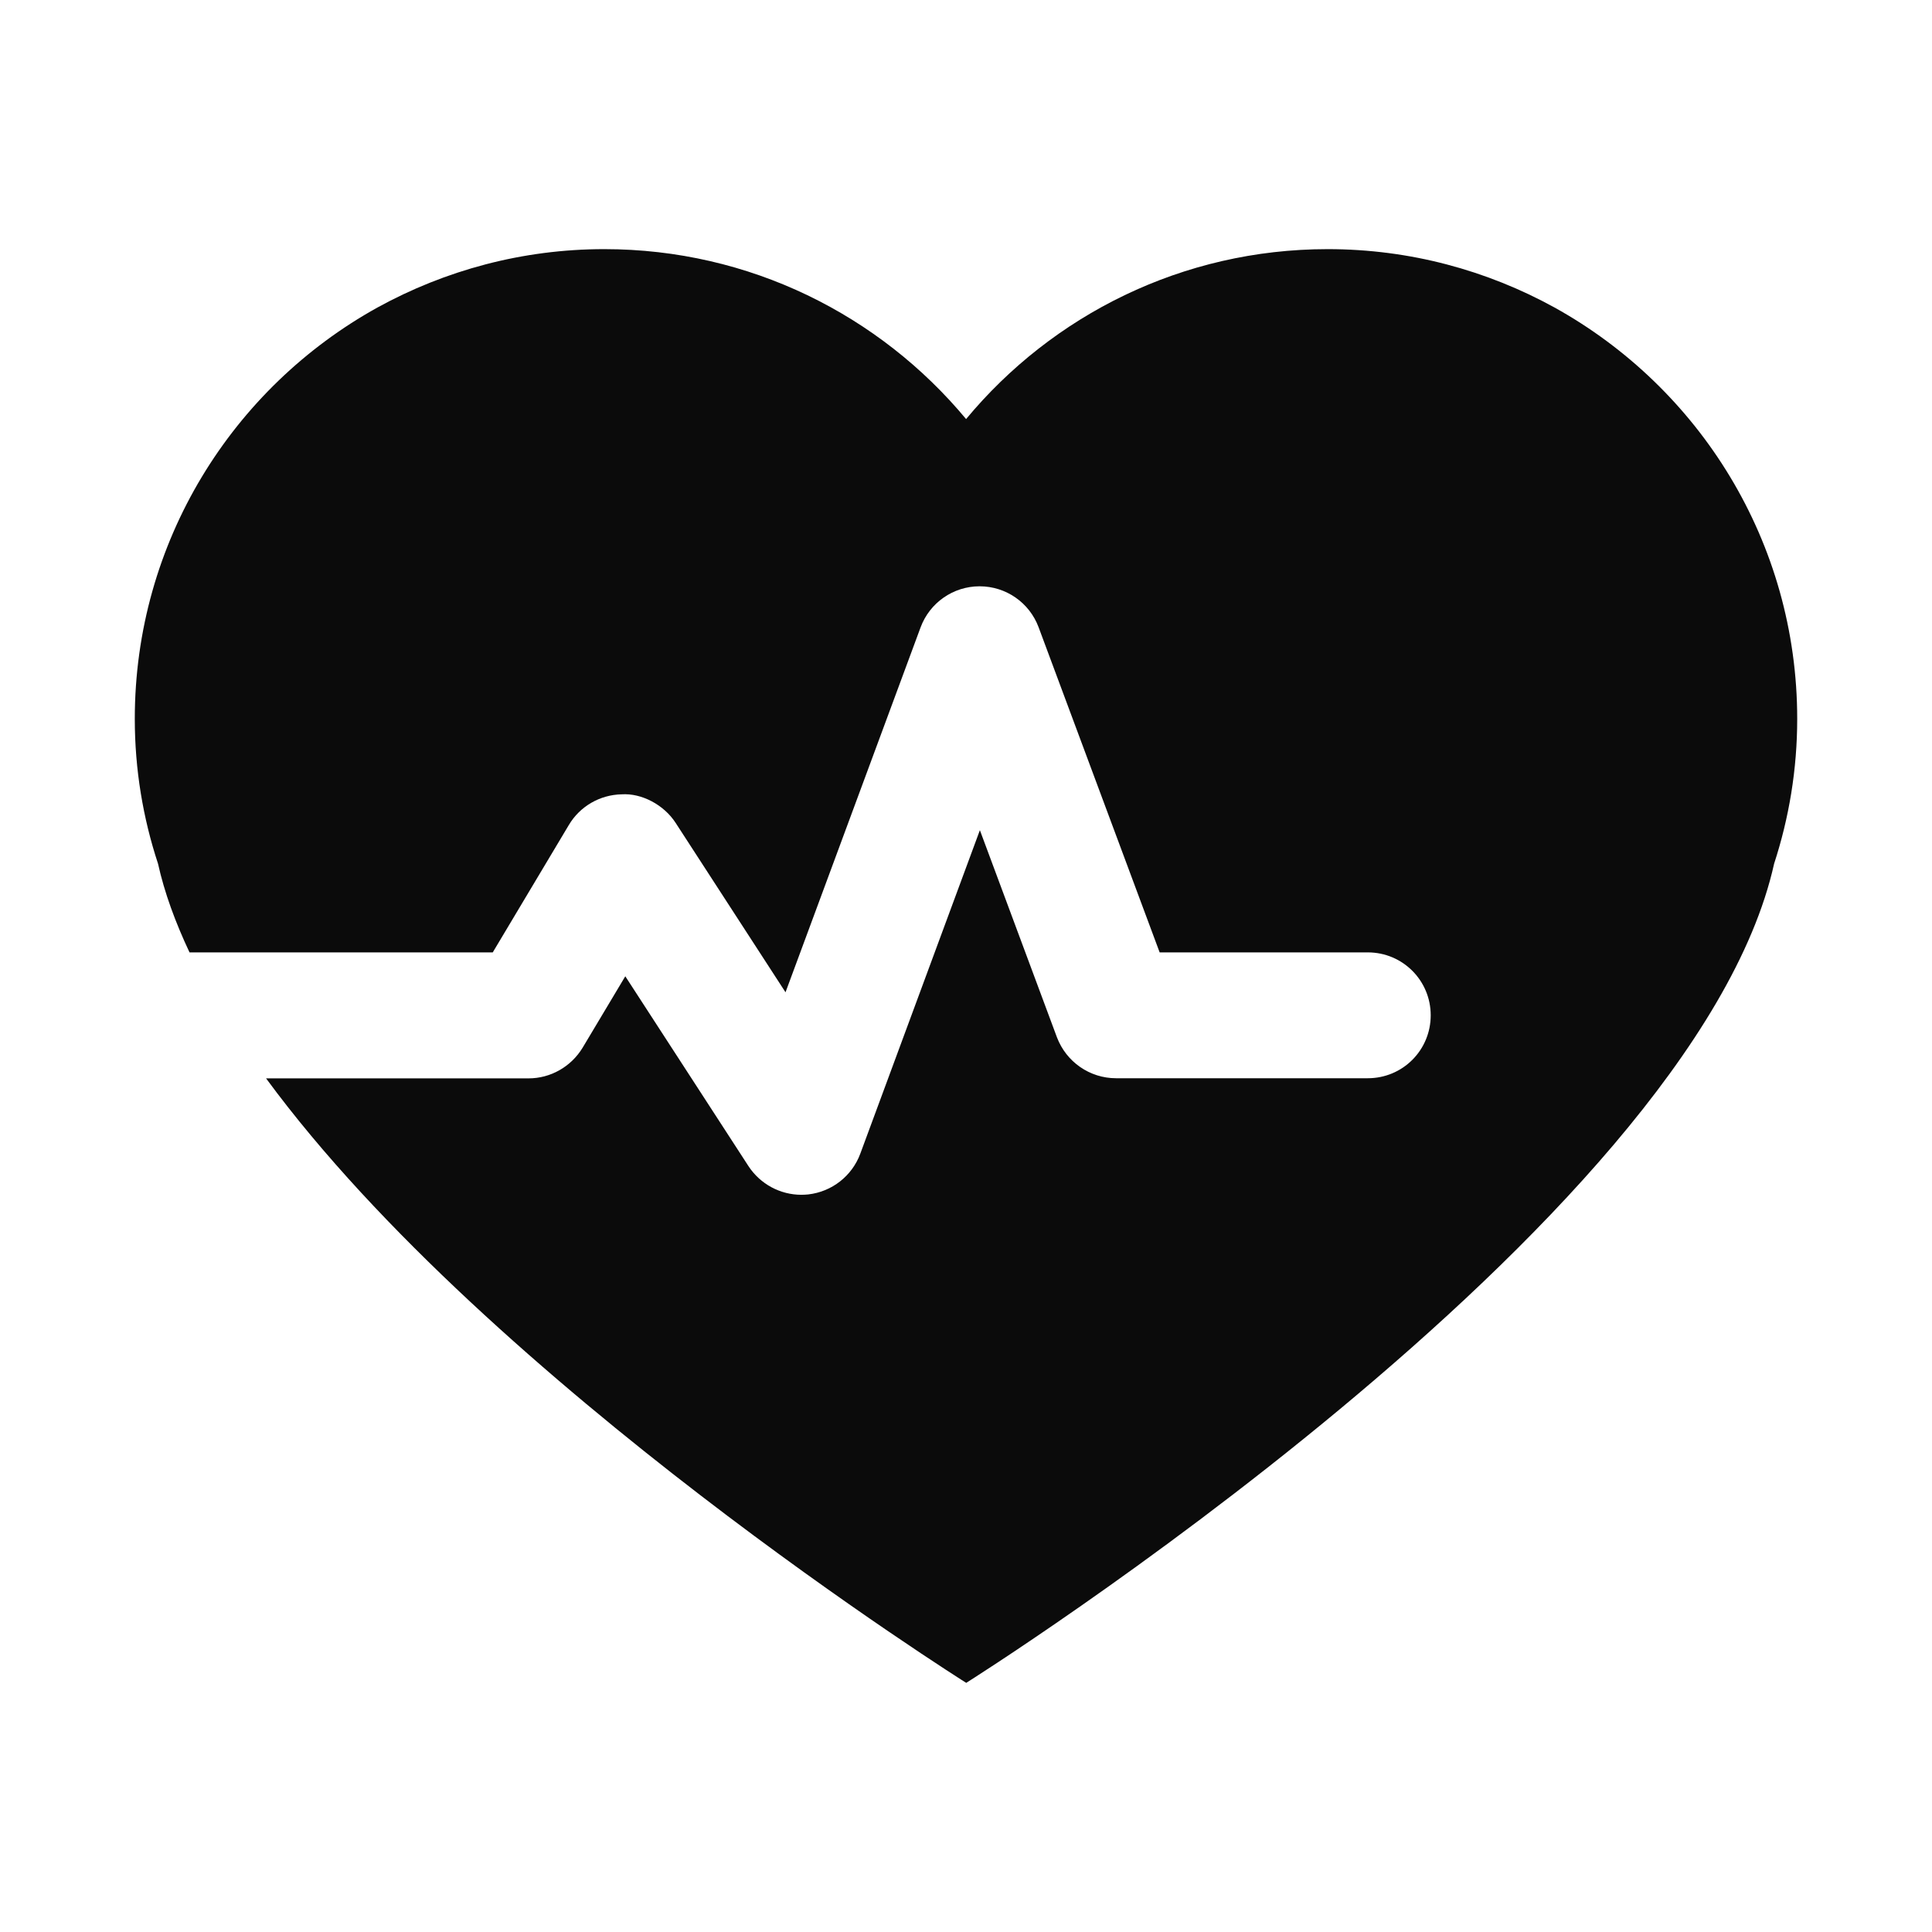
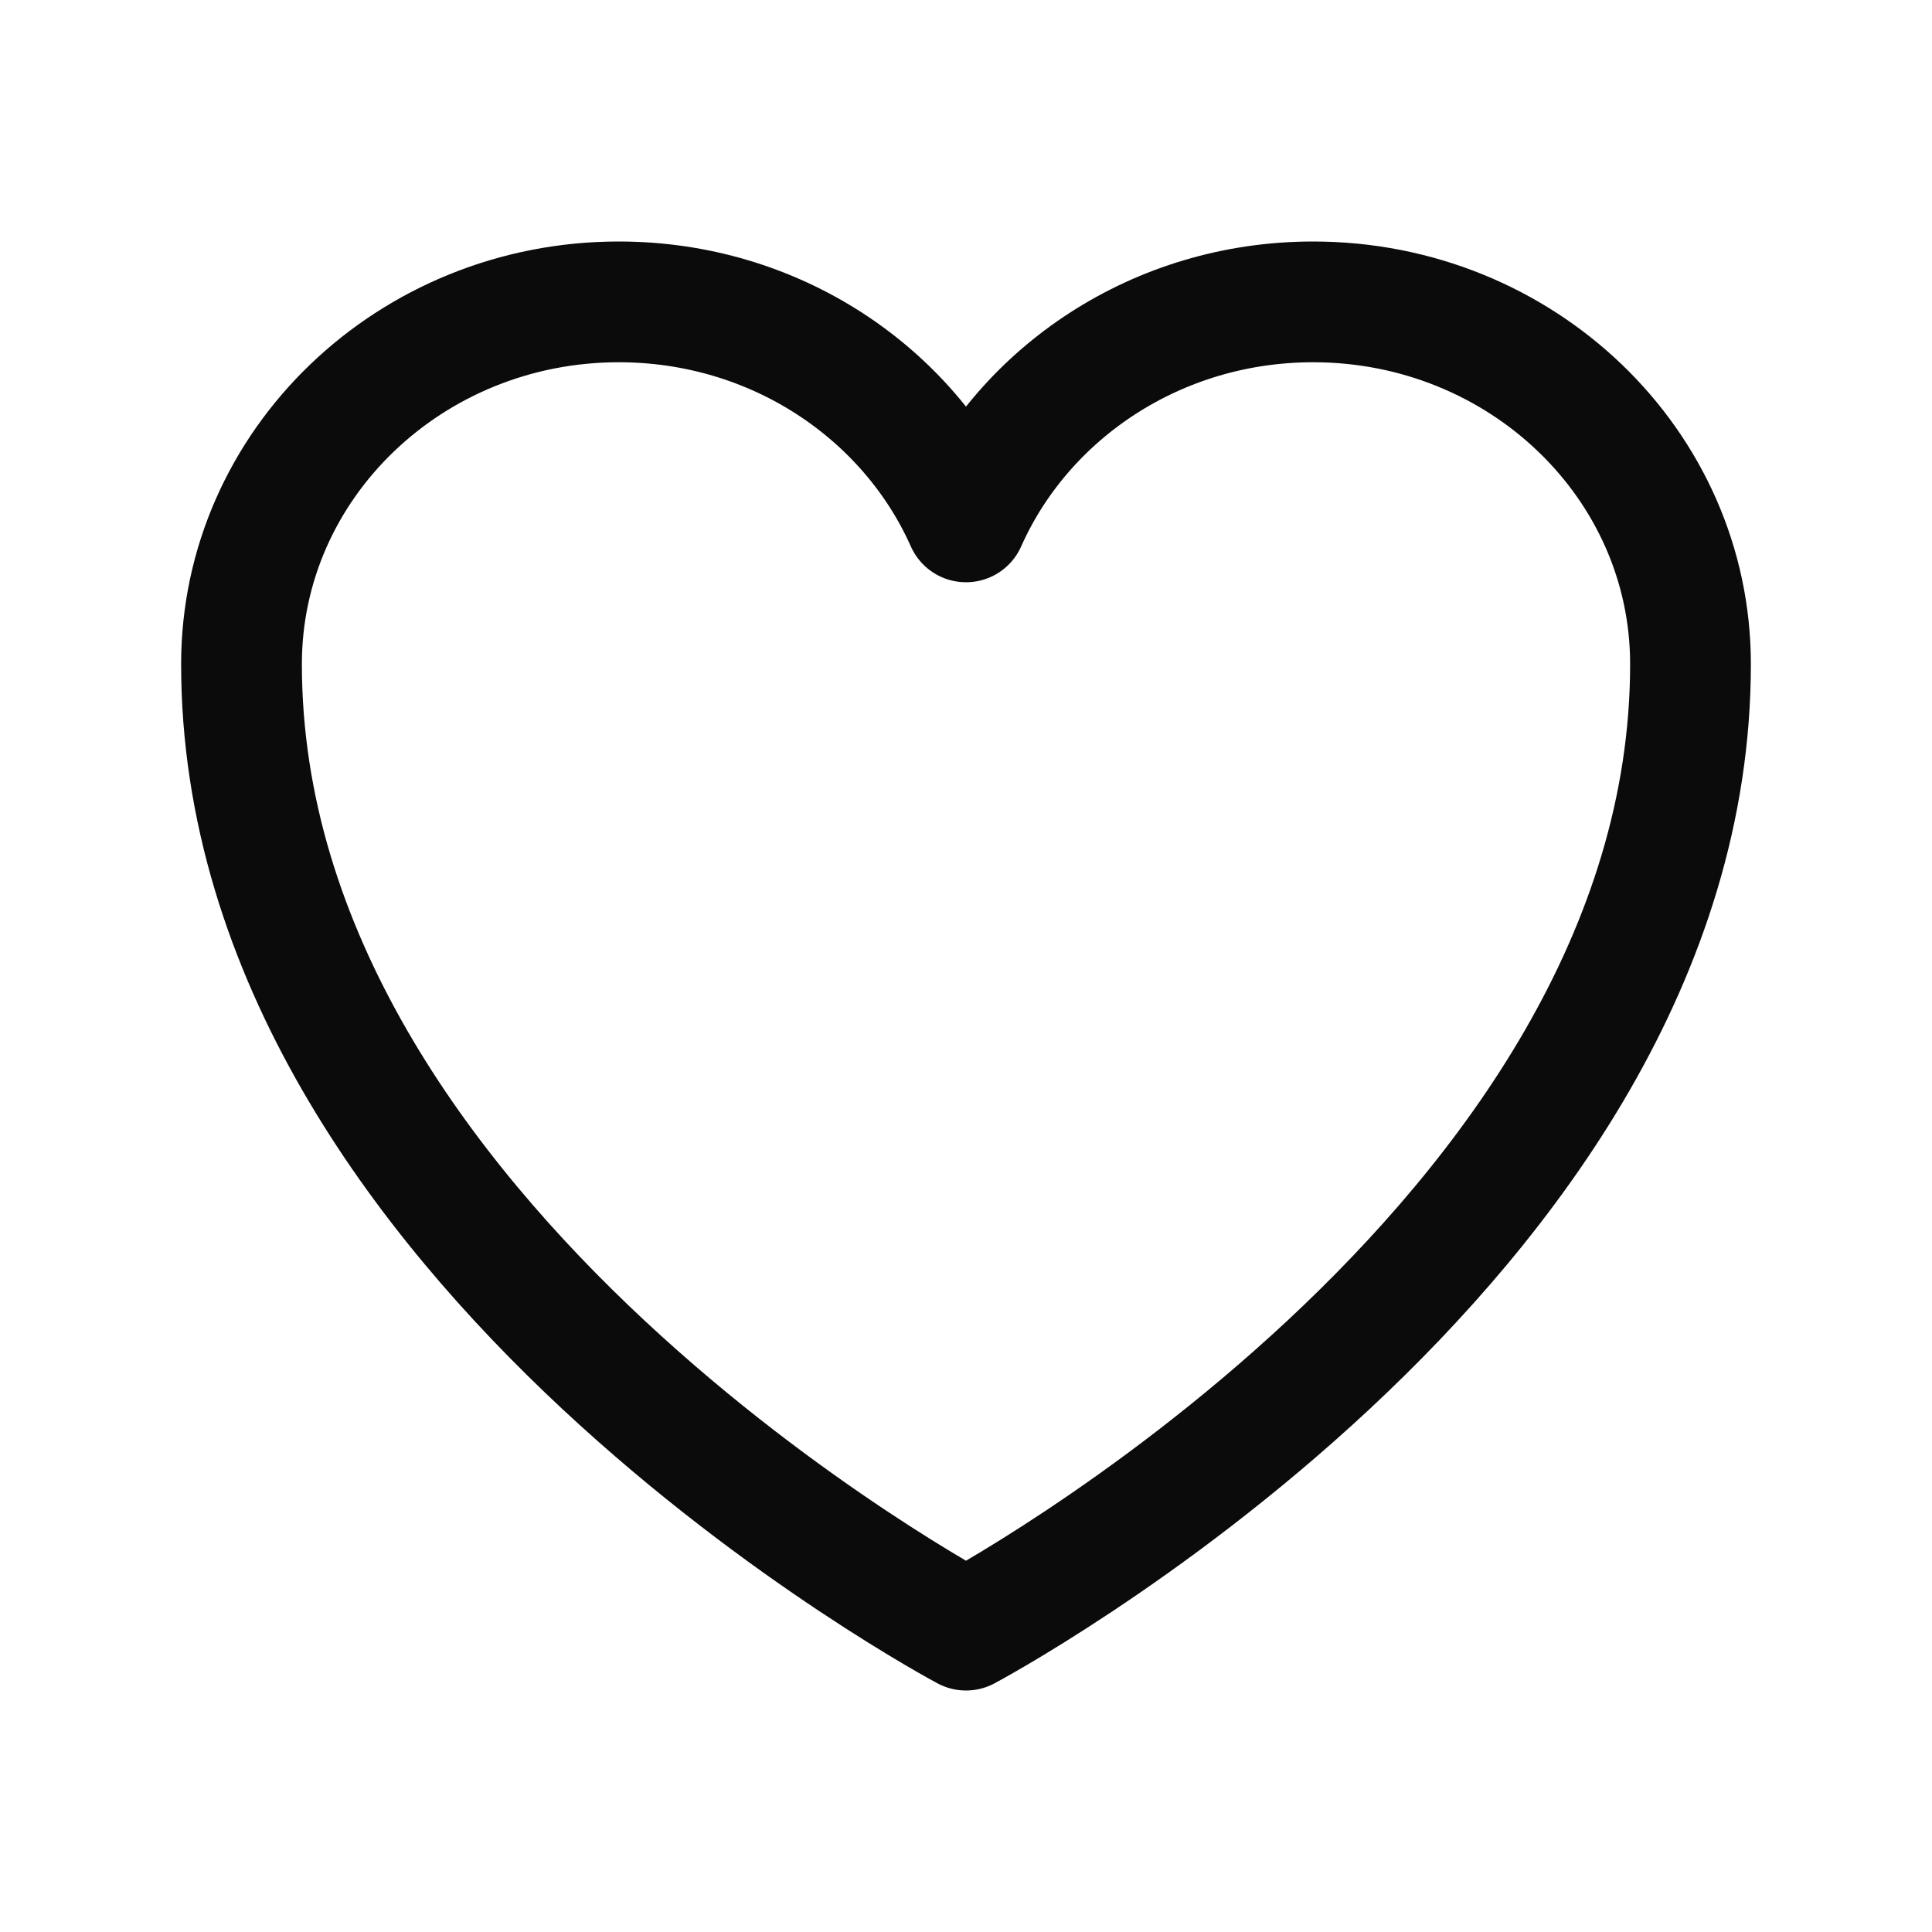
- <svg xmlns="http://www.w3.org/2000/svg" width="43" height="43" viewBox="0 0 43 43" fill="none">
-   <path d="M34.597 6.843C33.098 6.019 31.382 5.545 29.55 5.545C26.312 5.545 23.419 7.018 21.502 9.327C19.581 7.018 16.688 5.545 13.45 5.545C11.622 5.545 9.904 6.019 8.403 6.843C5.18 8.628 3 12.058 3 16.001C3 17.126 3.183 18.209 3.517 19.223C3.66 19.869 3.905 20.532 4.218 21.197H10.967L12.661 18.361C12.908 17.945 13.353 17.689 13.837 17.679C14.278 17.65 14.777 17.91 15.039 18.317L17.483 22.085L20.489 13.964C20.692 13.415 21.215 13.05 21.8 13.049H21.803C22.389 13.049 22.912 13.413 23.116 13.961L25.81 21.197H30.442C31.221 21.197 31.843 21.825 31.843 22.597C31.843 23.372 31.221 23.998 30.442 23.998H24.839C24.253 23.998 23.731 23.633 23.524 23.087L21.809 18.477L19.147 25.678C18.963 26.173 18.517 26.524 17.989 26.584C17.937 26.589 17.885 26.592 17.835 26.592C17.365 26.592 16.921 26.354 16.659 25.955L13.917 21.729L12.968 23.317C12.711 23.742 12.254 24.001 11.764 24.001H5.922C10.924 30.806 21.505 37.455 21.505 37.455C21.505 37.455 37.692 27.284 39.486 19.223C39.817 18.209 40 17.126 40 16.001C40 12.058 37.818 8.628 34.597 6.843Z" fill="#0B0B0B" />
+ <svg xmlns="http://www.w3.org/2000/svg" fill="none" viewBox="0 0 24 24" stroke-width="1.5" stroke="#0B0B0B" class="w-6 h-6">
+   <path stroke-linecap="round" stroke-linejoin="round" d="M21 8.25c0-2.485-2.099-4.5-4.688-4.5-1.935 0-3.597 1.126-4.312 2.733-.715-1.607-2.377-2.733-4.313-2.733C5.1 3.75 3 5.765 3 8.25c0 7.22 9 12 9 12s9-4.78 9-12z" />
</svg>
